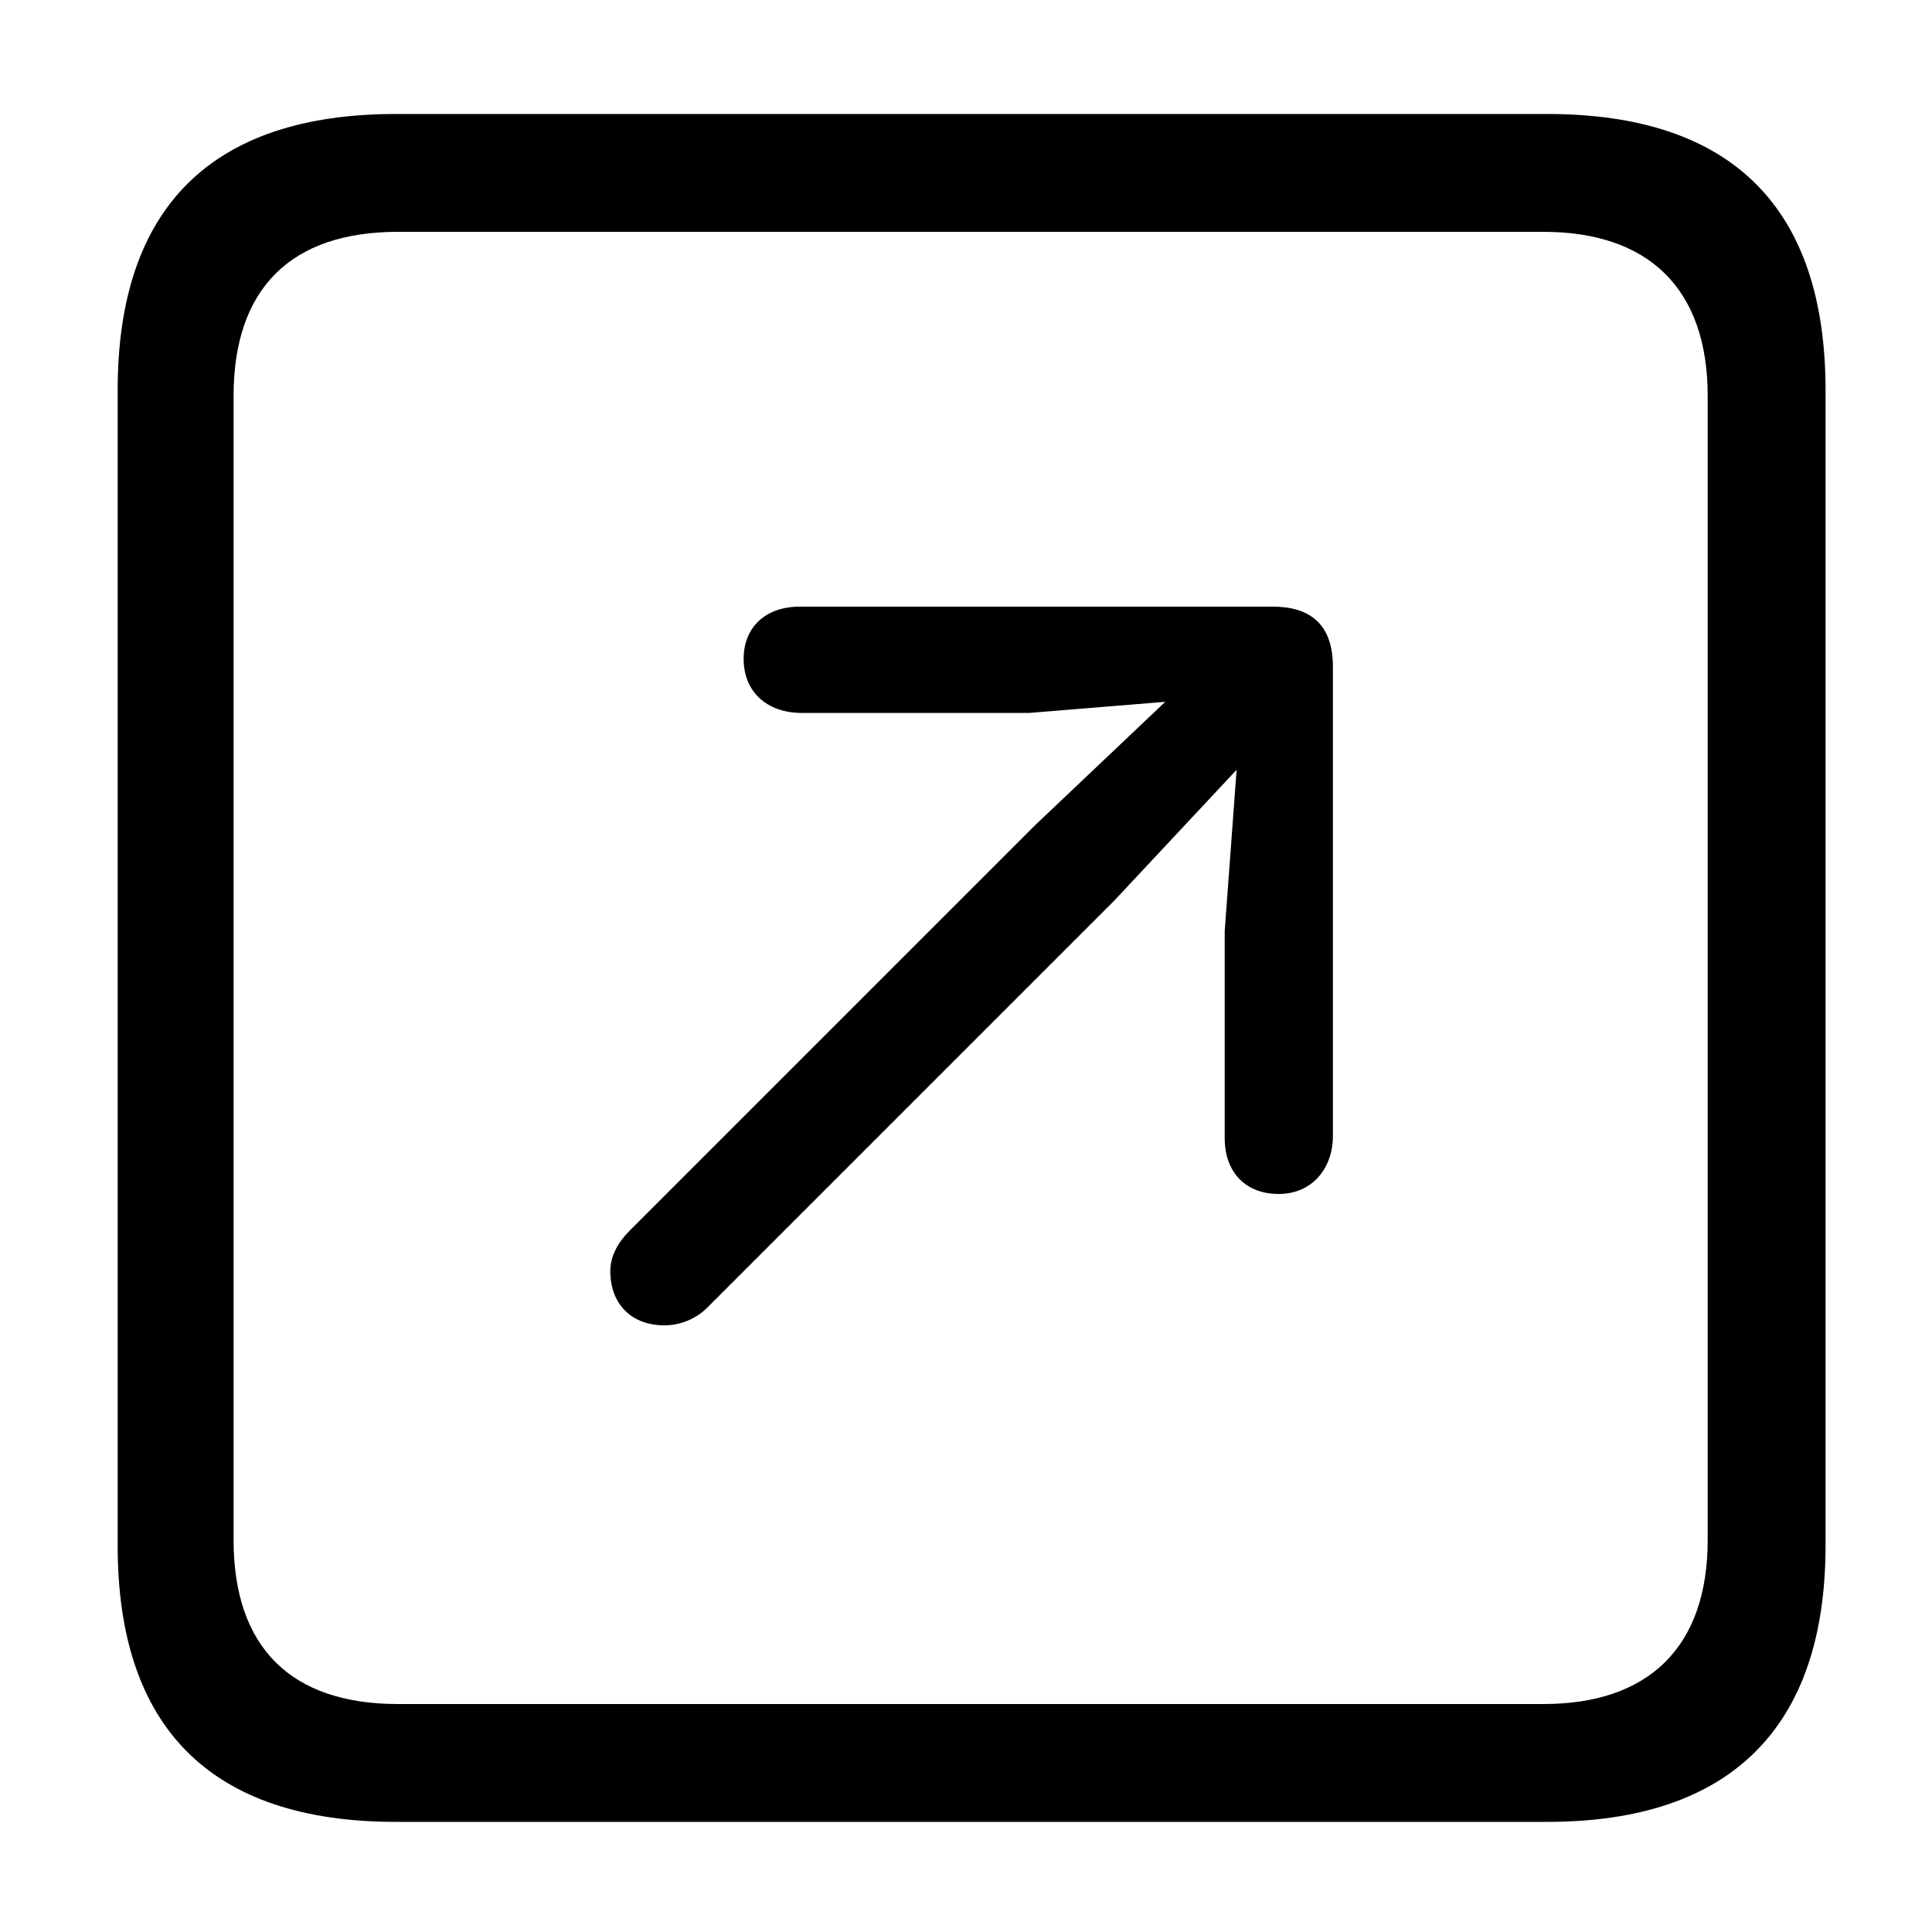
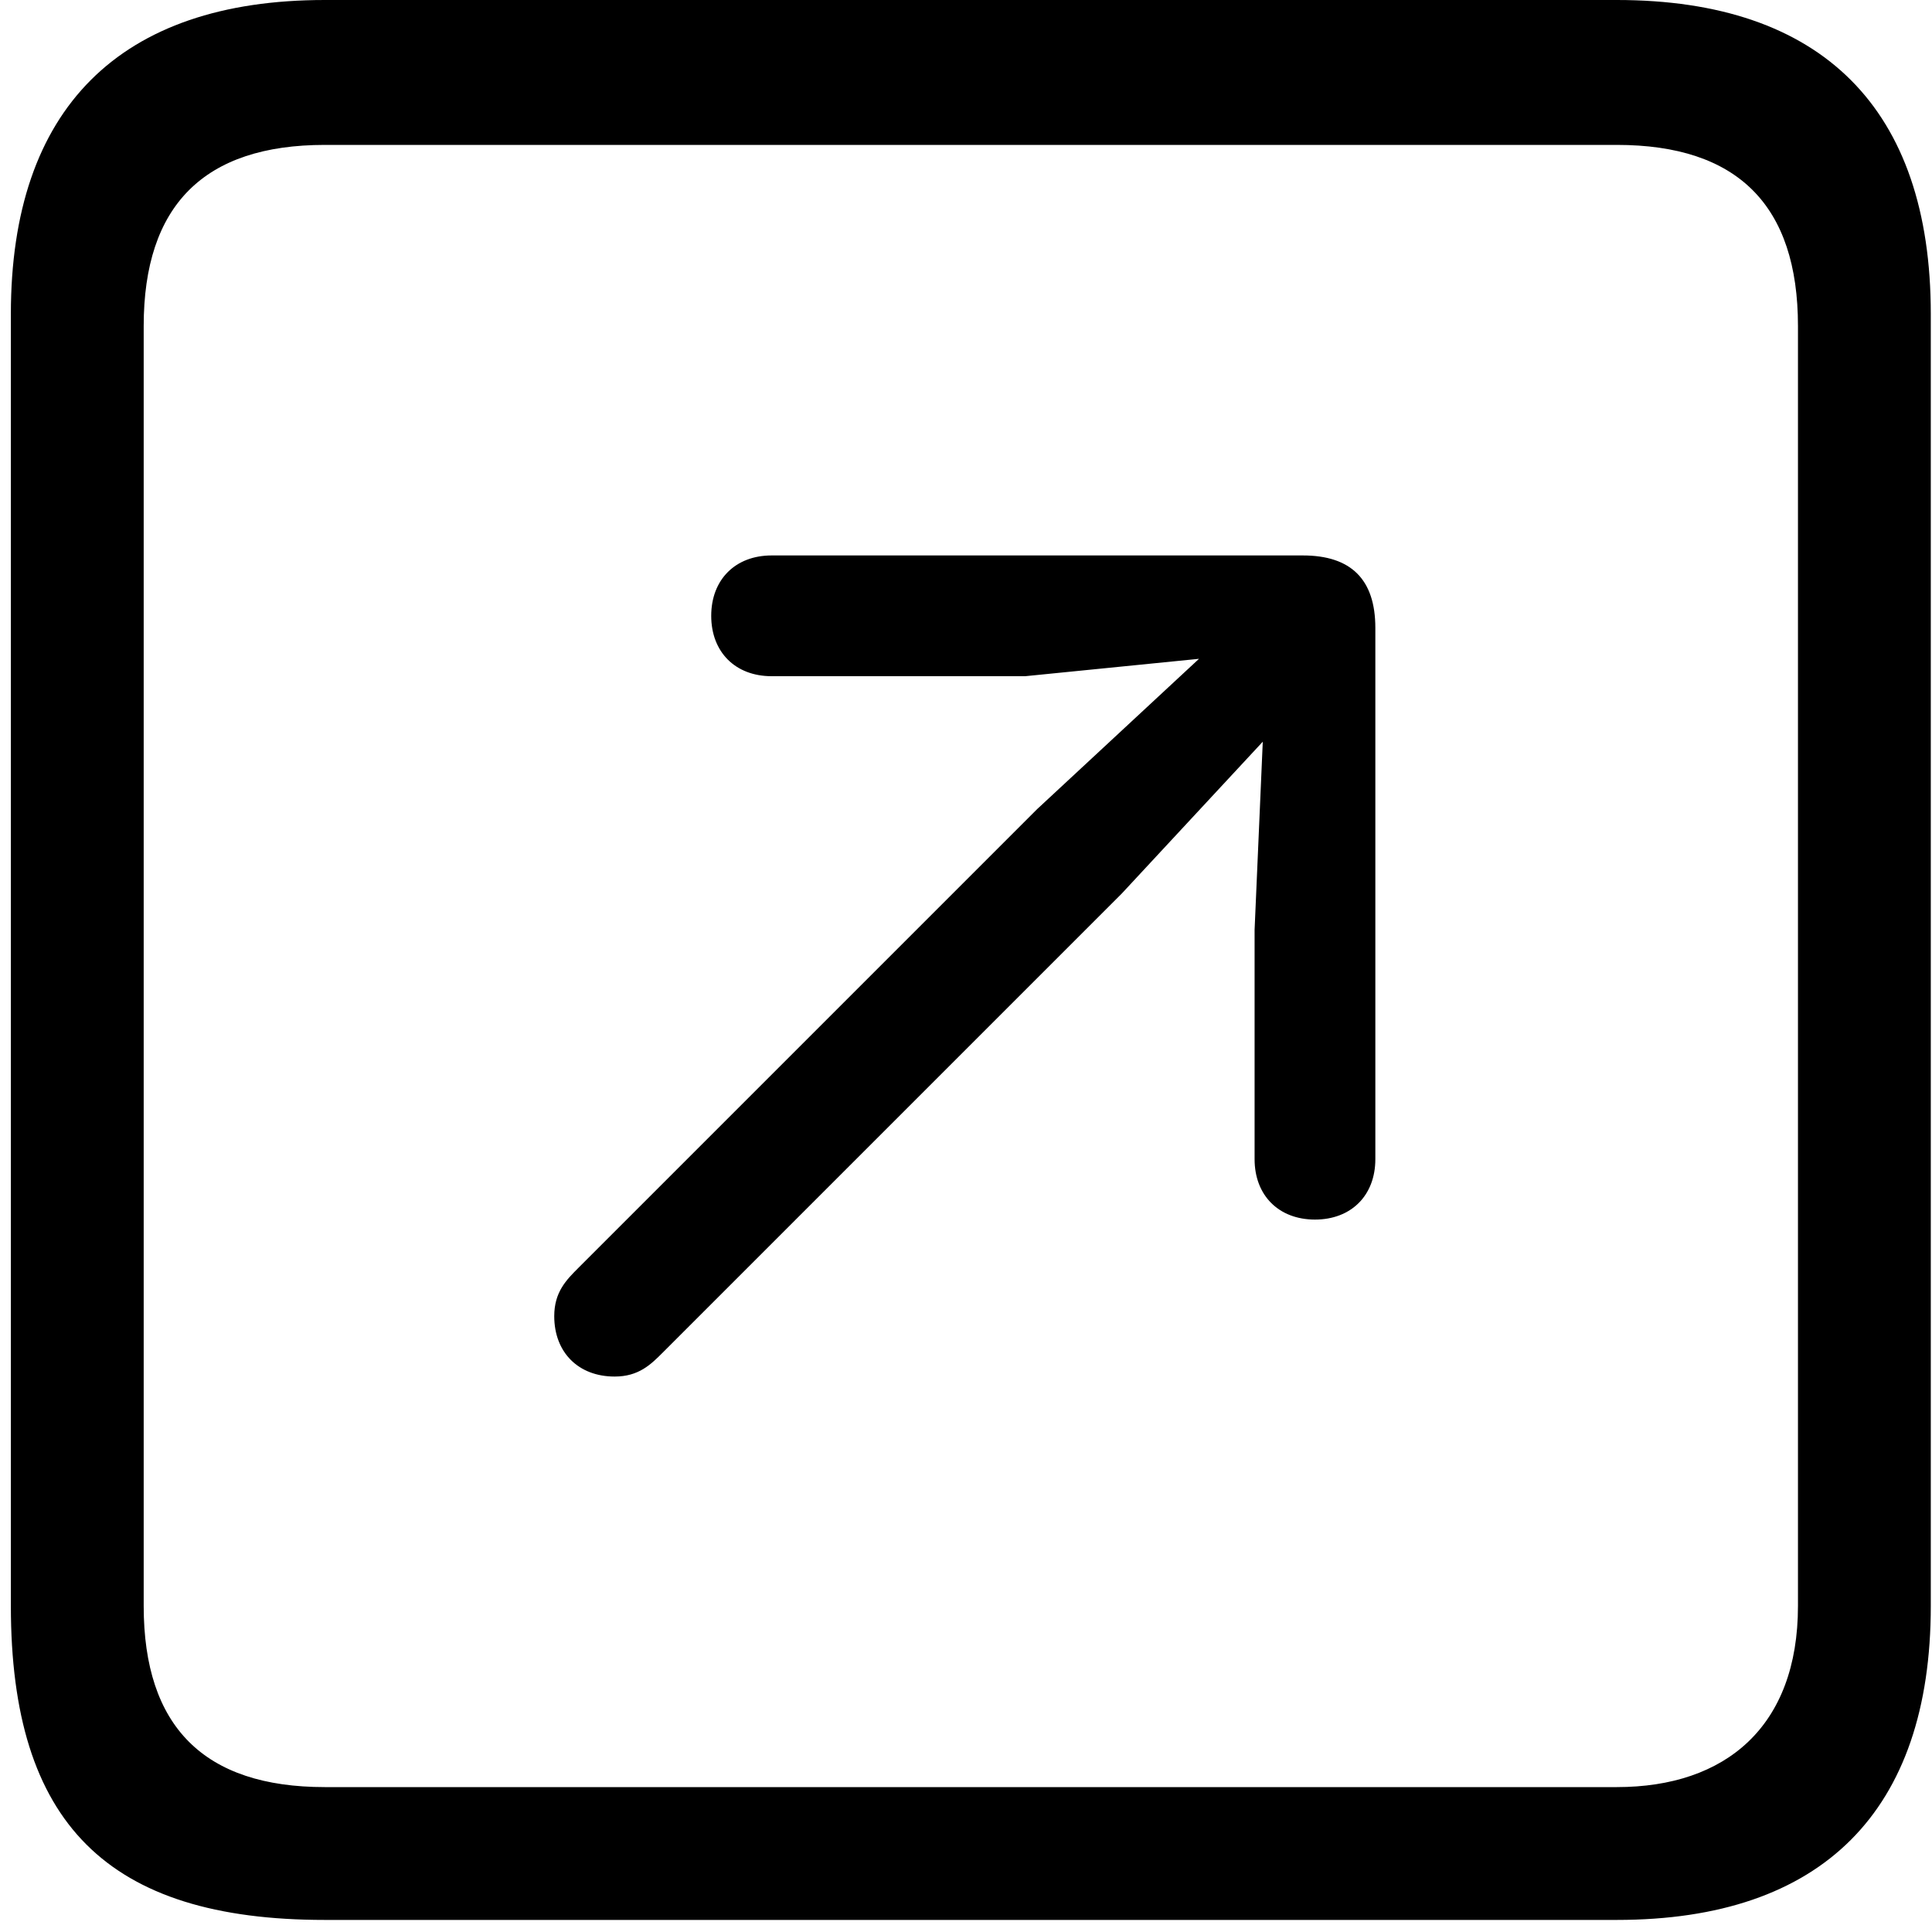
- <svg xmlns="http://www.w3.org/2000/svg" version="1.1" id="Layer_1" x="0px" y="0px" viewBox="0 0 100 100" style="enable-background:new 0 0 100 100;" xml:space="preserve">
-   <g id="Light-M" transform="matrix(1 0 0 1 1096.49 1126)">
-     <path d="M-1076-1031.7h59.6c9.5,0,14.4-4.9,14.4-14.3v-59.8c0-9.4-4.8-14.3-14.4-14.3h-59.6c-9.5,0-14.4,4.8-14.4,14.3v59.8   C-1090.4-1036.6-1085.6-1031.7-1076-1031.7z M-1075.9-1037.8c-5.5,0-8.5-2.9-8.5-8.5v-59.2c0-5.6,3-8.5,8.5-8.5h59.3   c5.4,0,8.5,2.9,8.5,8.5v59.2c0,5.6-3.1,8.5-8.5,8.5C-1016.6-1037.8-1075.9-1037.8-1075.9-1037.8z M-1035.2-1090.6l-7.7,7.3l-21,21   c-0.6,0.6-1,1.3-1,2.1c0,1.7,1.1,2.8,2.8,2.8c0.9,0,1.7-0.4,2.2-0.9l21.1-21.1l7.2-7.7C-1028.8-1089.9-1032.3-1093.2-1035.2-1090.6   z M-1033.1-1077.8v10.7c0,1.8,1.1,2.9,2.8,2.9c1.7,0,2.8-1.3,2.8-3v-24.3c0-2.2-1.2-3.1-3.1-3.1h-24.5c-1.8,0-2.9,1.1-2.9,2.7   c0,1.7,1.2,2.8,3,2.8h11.8l11-0.9L-1033.1-1077.8z" />
+ <svg xmlns="http://www.w3.org/2000/svg" version="1.1" id="Layer_3" x="0px" y="0px" viewBox="0 0 16 16" style="enable-background:new 0 0 16 16;" xml:space="preserve">
+   <g id="Light-M_1_" transform="matrix(1 0 0 1 1096.49 1126)">
+     <path d="M-1093.8-1110.1h10.7c1.7,0,2.6-0.9,2.6-2.6v-10.7c0-1.7-0.9-2.6-2.6-2.6h-10.7c-1.7,0-2.6,0.9-2.6,2.6v10.7   C-1096.4-1110.9-1095.6-1110.1-1093.8-1110.1z M-1093.8-1111.2c-1,0-1.5-0.5-1.5-1.5v-10.6c0-1,0.5-1.5,1.5-1.5h10.7   c1,0,1.5,0.5,1.5,1.5v10.6c0,1-0.6,1.5-1.5,1.5C-1083.1-1111.2-1093.8-1111.2-1093.8-1111.2z M-1086.5-1120.6l-1.4,1.3l-3.8,3.8   c-0.1,0.1-0.2,0.2-0.2,0.4c0,0.3,0.2,0.5,0.5,0.5c0.2,0,0.3-0.1,0.4-0.2l3.8-3.8l1.3-1.4C-1085.3-1120.5-1086-1121.1-1086.5-1120.6   z M-1086.1-1118.3v1.9c0,0.3,0.2,0.5,0.5,0.5c0.3,0,0.5-0.2,0.5-0.5v-4.4c0-0.4-0.2-0.6-0.6-0.6h-4.4c-0.3,0-0.5,0.2-0.5,0.5   c0,0.3,0.2,0.5,0.5,0.5h2.1l2-0.2L-1086.1-1118.3z" />
  </g>
</svg>
